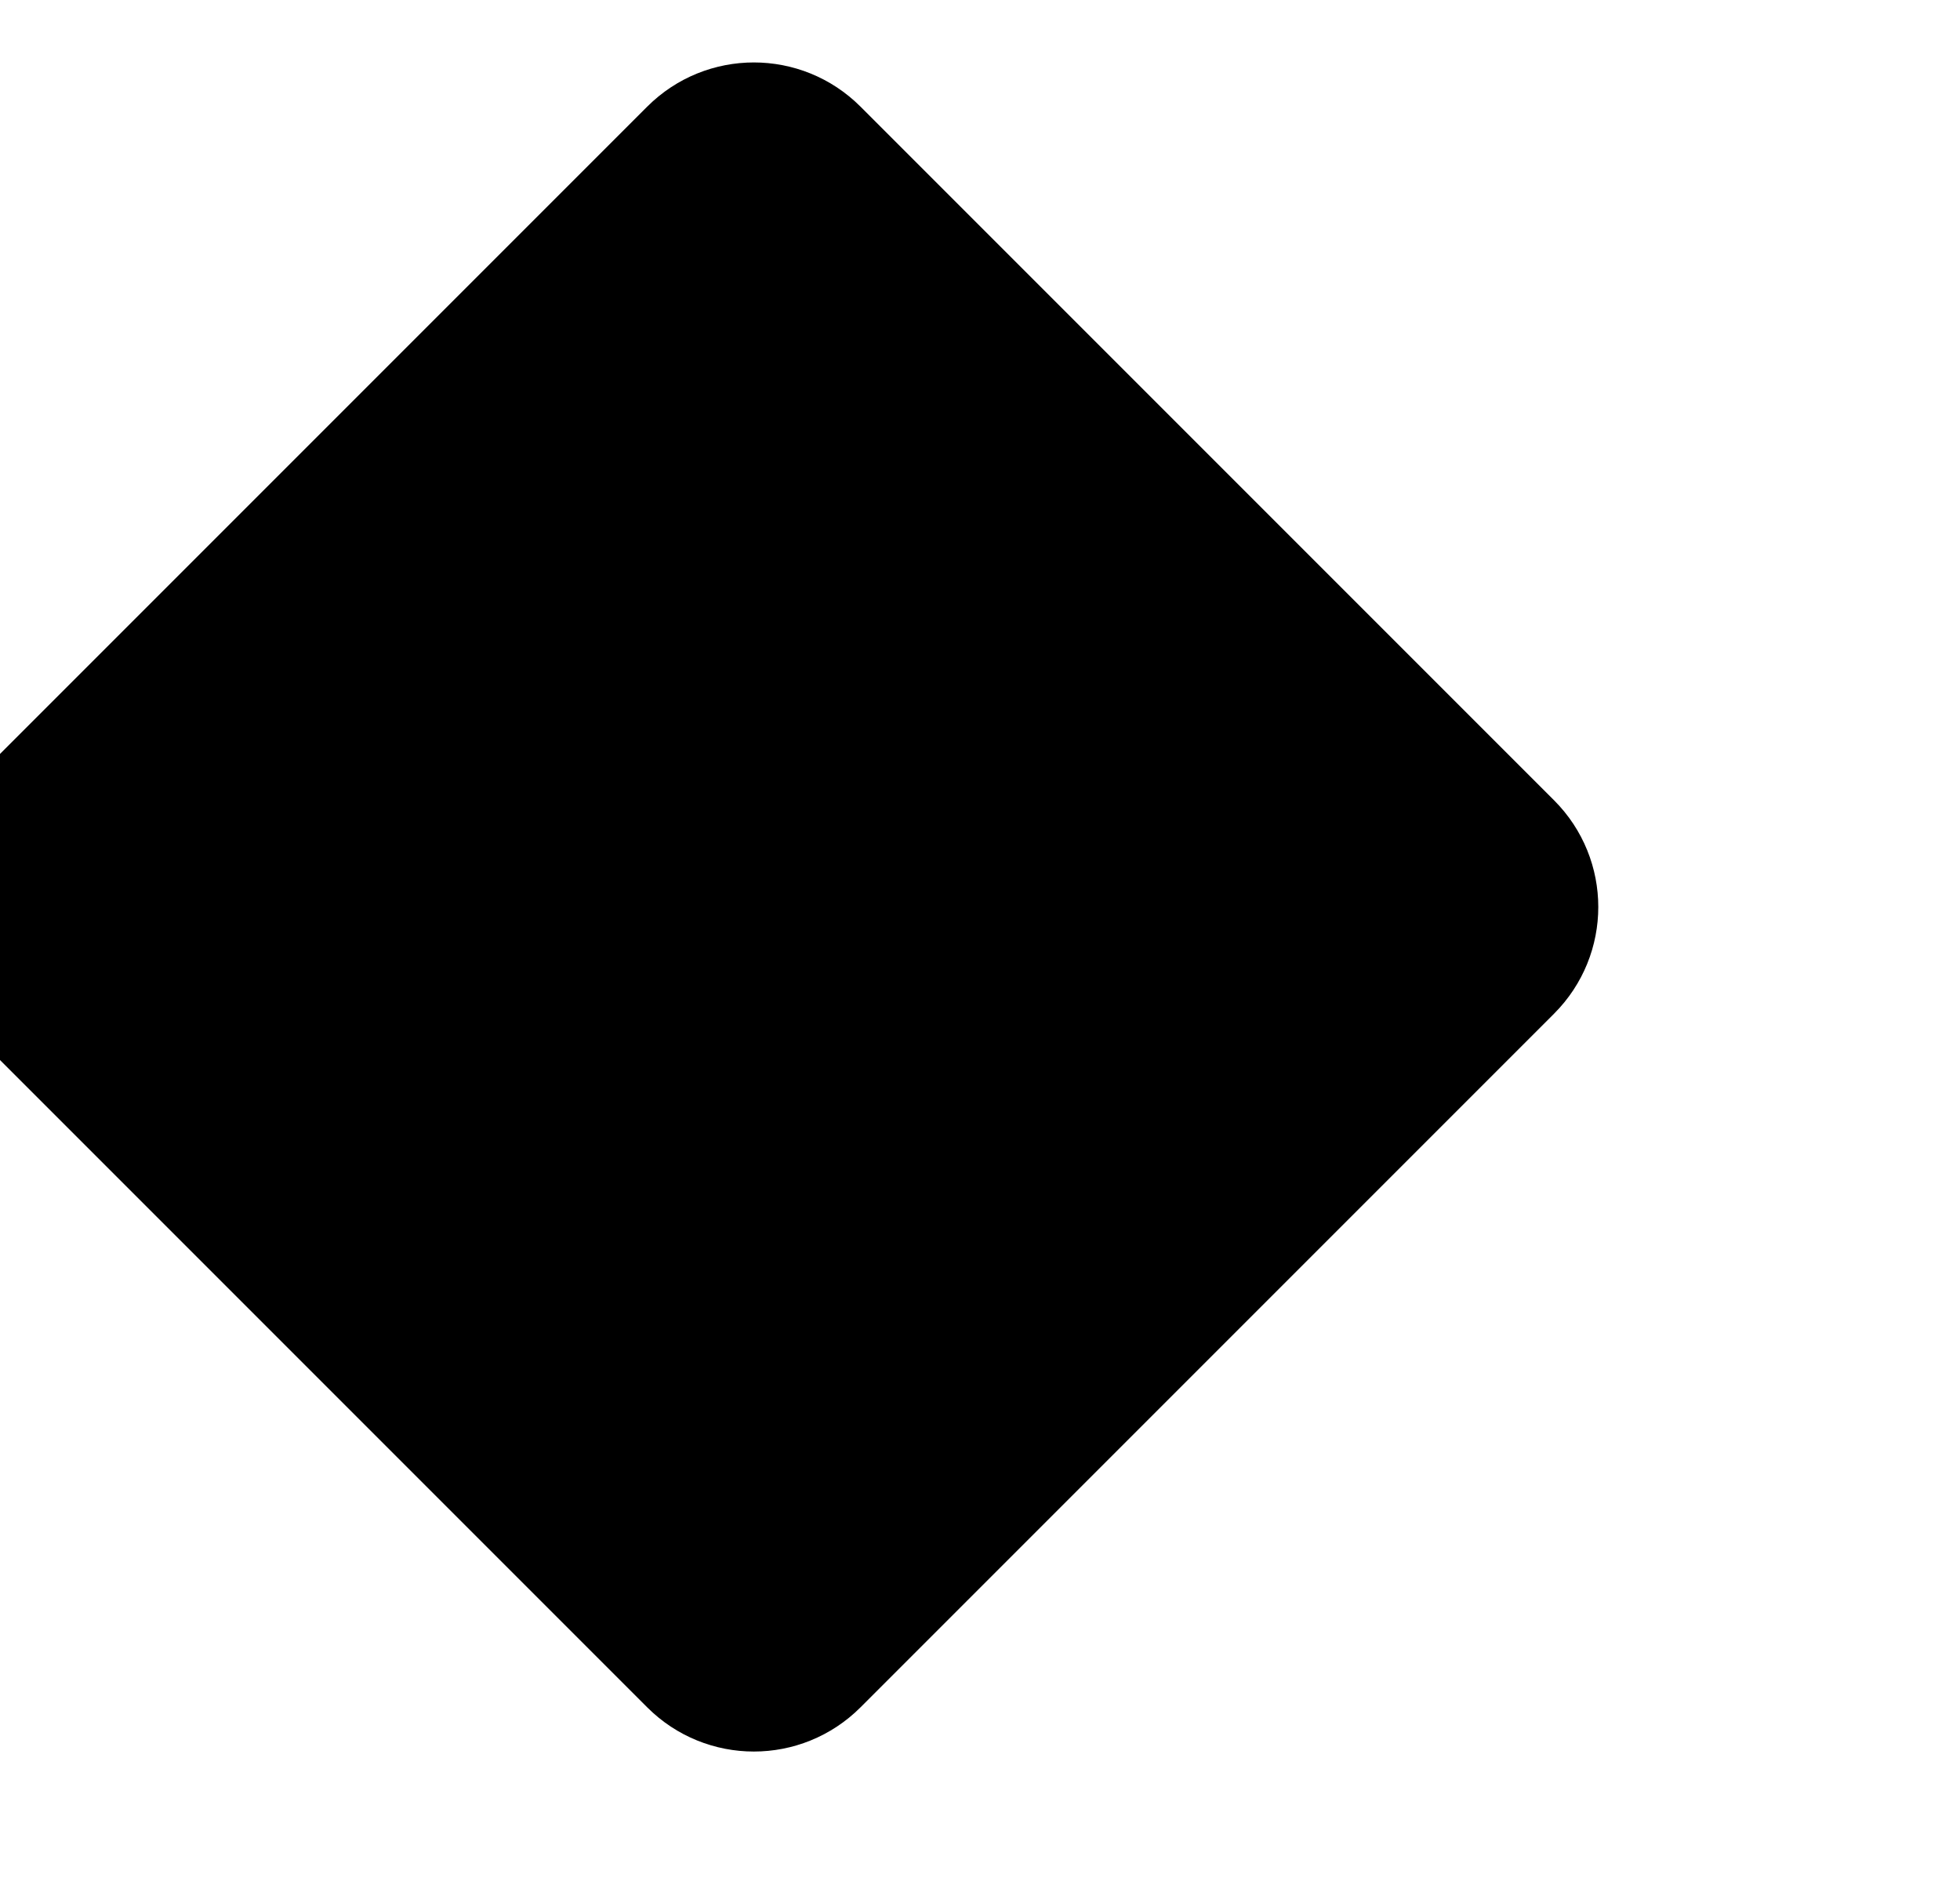
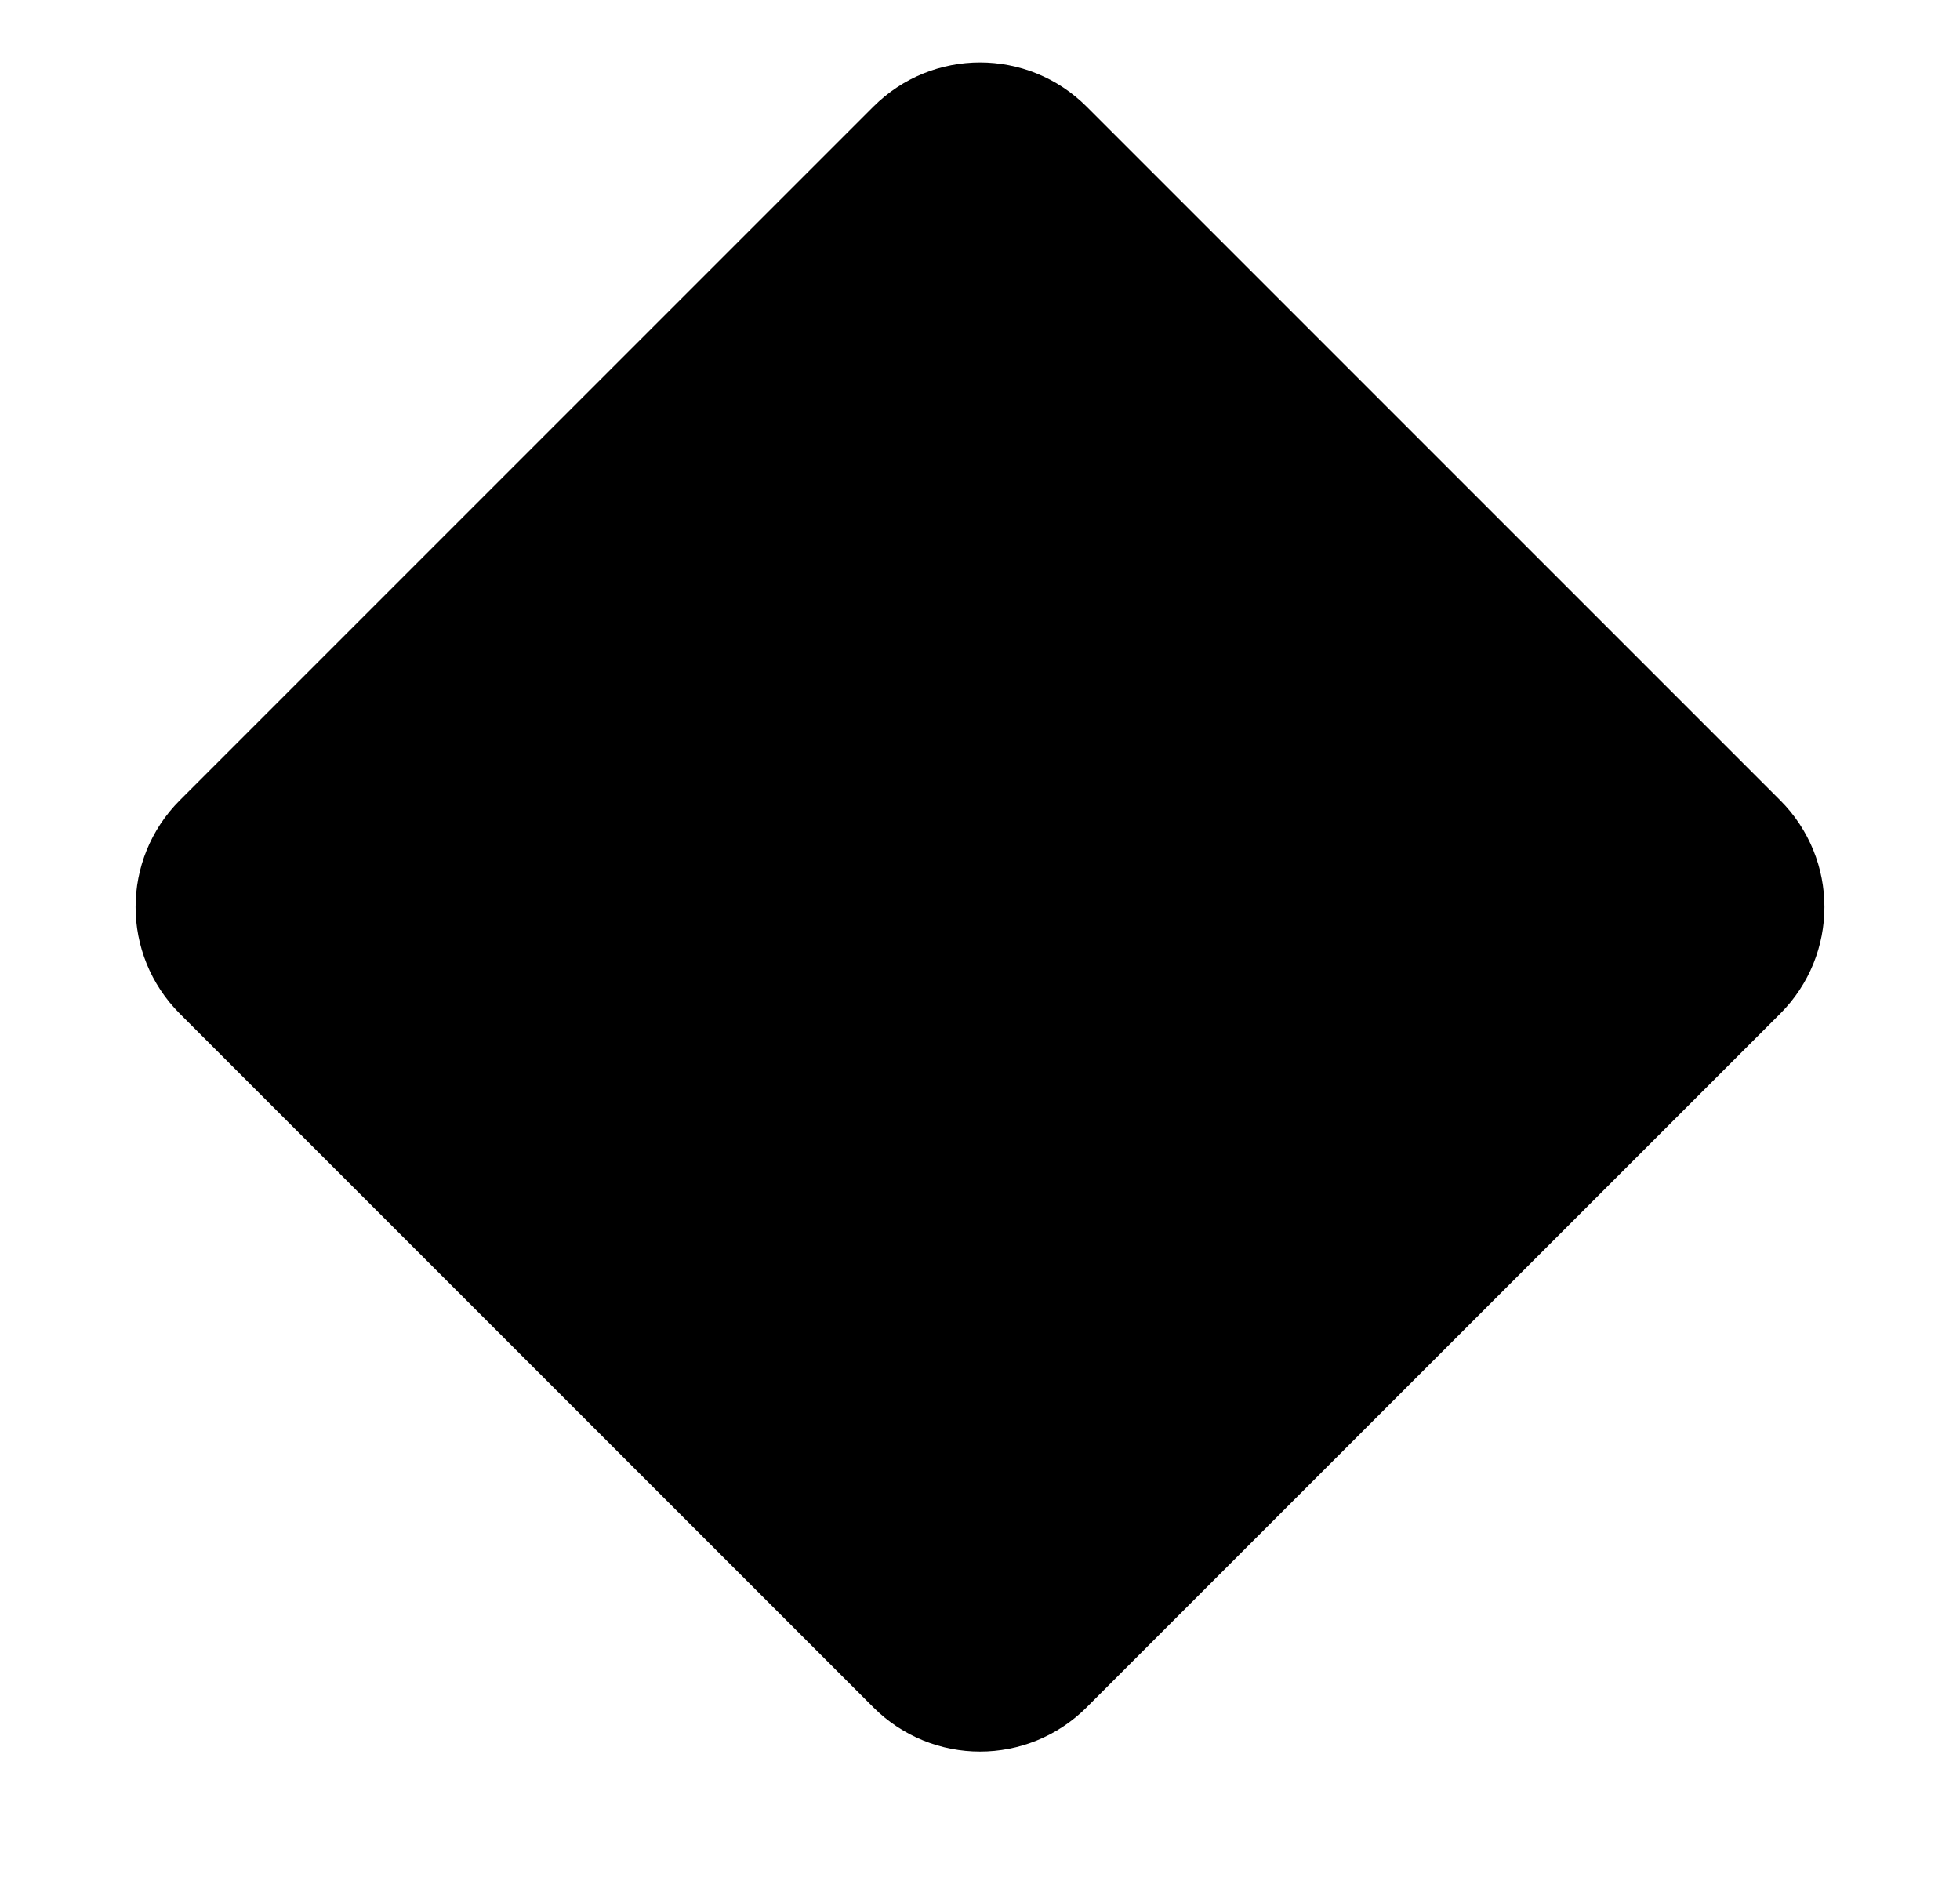
- <svg xmlns="http://www.w3.org/2000/svg" width="26" height="25" viewBox="0 0 26 25" fill="none" style="transform: translate(-3px, 0)" stroke-width="2">
+ <svg xmlns="http://www.w3.org/2000/svg" width="26" height="25" viewBox="0 0 26 25" fill="none" stroke-width="2">
  <rect x="13" y="1.414" width="15.013" height="15.013" rx="1" transform="rotate(45 13 1.41421)" fill="currentColor" />
  <rect x="13" y="1.414" width="15.013" height="15.013" rx="1" transform="rotate(45 13 1.41421)" stroke="currentColor" />
</svg>
